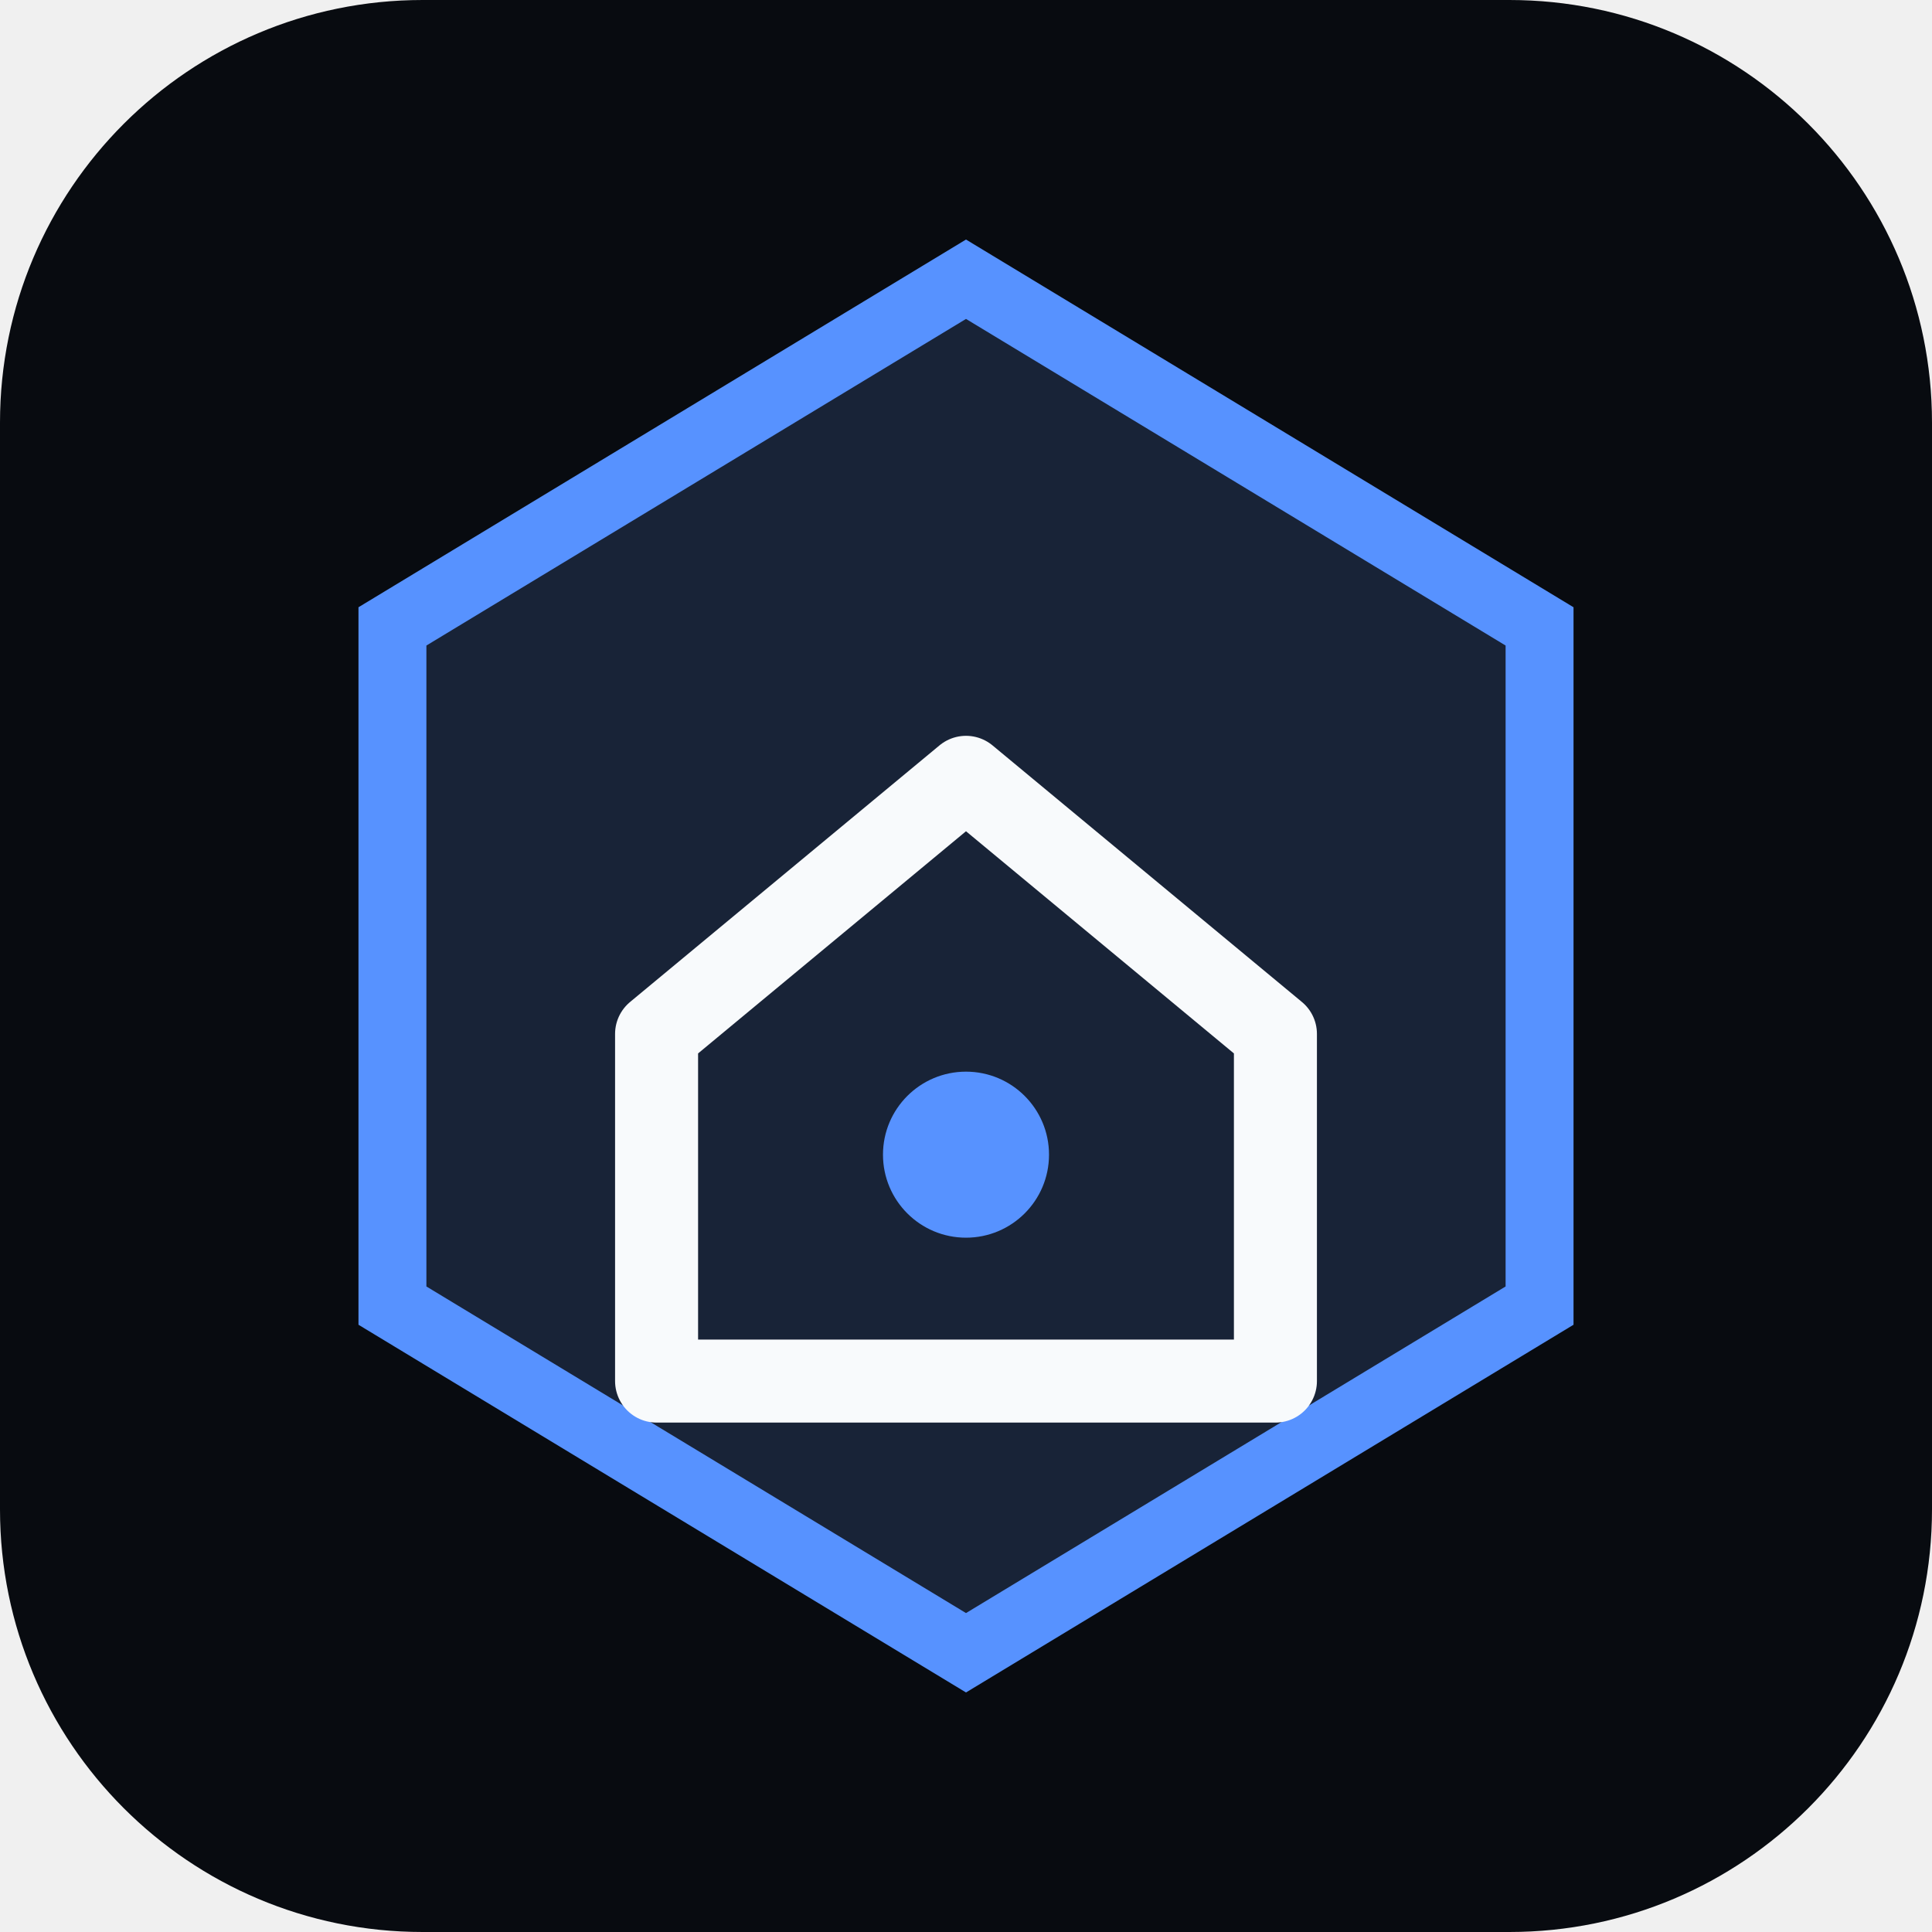
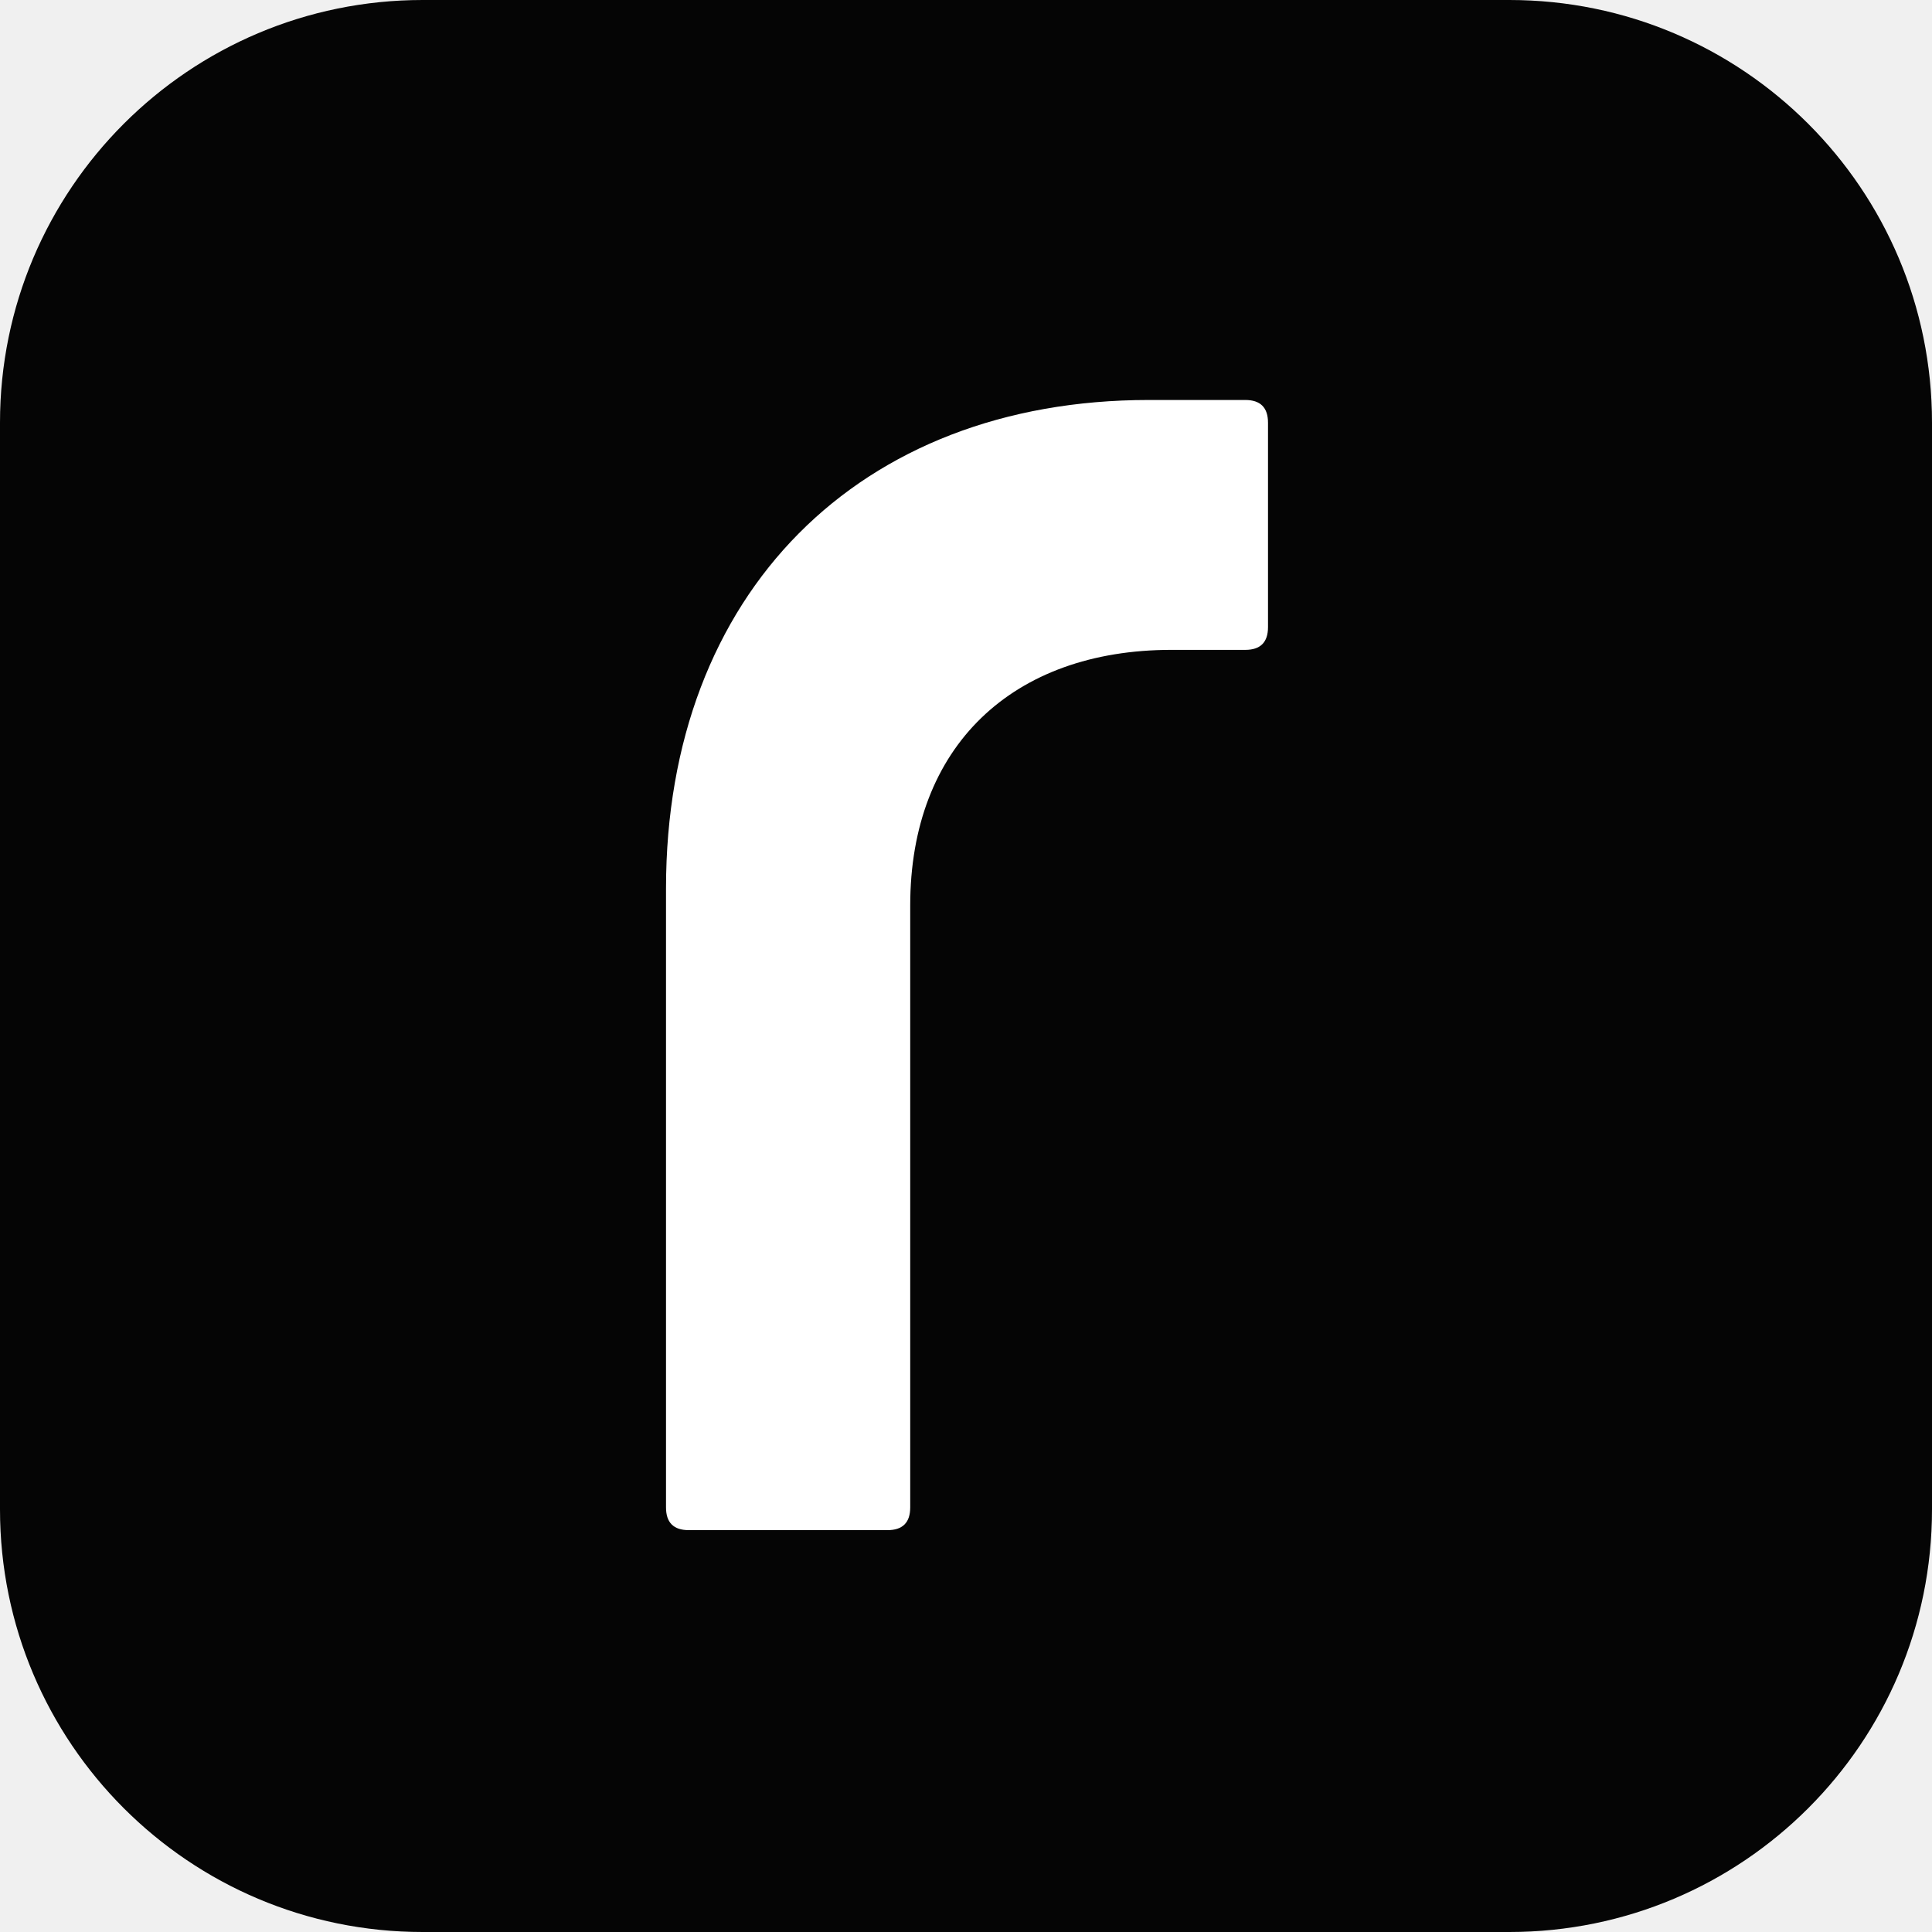
<svg xmlns="http://www.w3.org/2000/svg" viewBox="0 0 512 512">
-   <rect width="512" height="512" rx="112" fill="#080b10" />
-   <path d="M256 74 104 166v180l152 92 152-92V166L256 74Z" fill="#182337" stroke="#5792ff" stroke-width="18" />
-   <path d="M174 274v92h164v-92l-82-68-82 68Z" fill="none" stroke="#f8fafc" stroke-width="22" stroke-linecap="round" stroke-linejoin="round" />
-   <circle cx="256" cy="306" r="22" fill="#5792ff" />
+   <rect width="512" height="512" rx="112" fill="#050505" />
+   <path fill="#ffffff" transform="translate(176.5 106) scale(0.6356)" d="M 9.472 471.213 Q 0 471.213 0 461.742 V 203.64 C 0 80.509 80.509 0 201.272 0 H 241.526 Q 250.998 0 250.998 9.472 V 94.716 Q 250.998 104.188 241.526 104.188 H 210.744 C 144.442 104.188 101.82 144.442 101.82 210.744 V 461.742 Q 101.82 471.213 92.348 471.213 Z" />
</svg>
